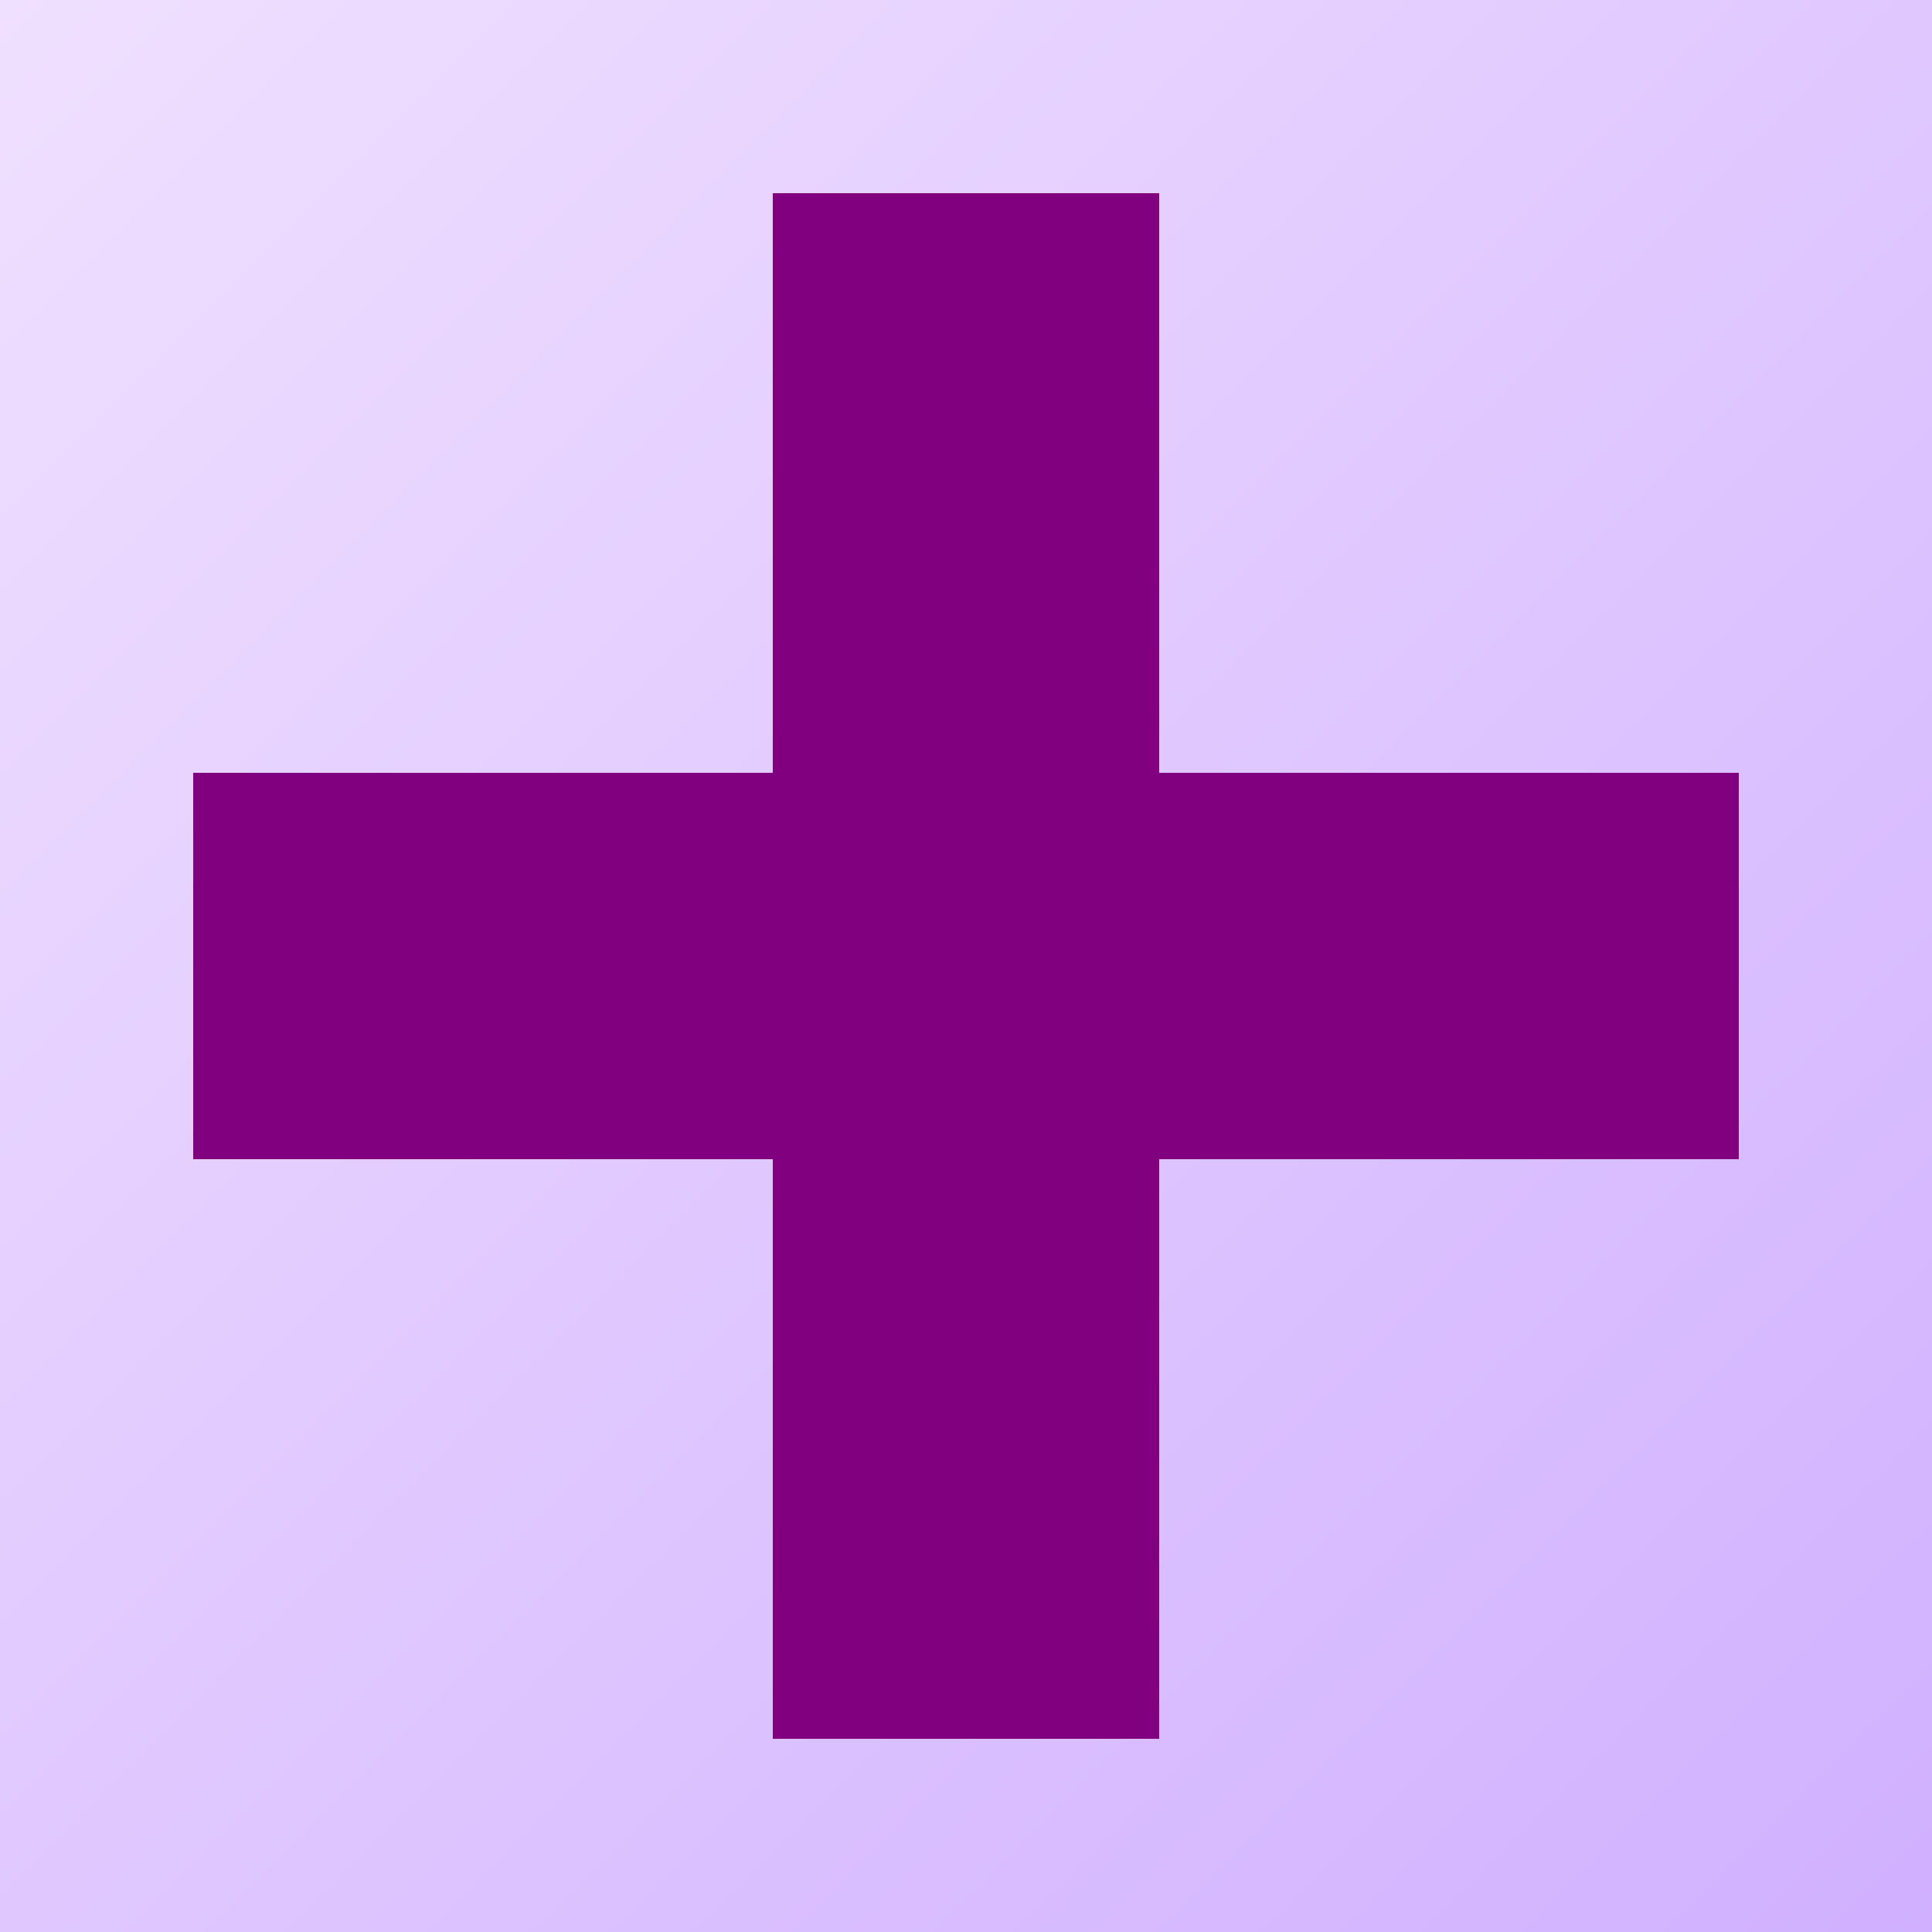
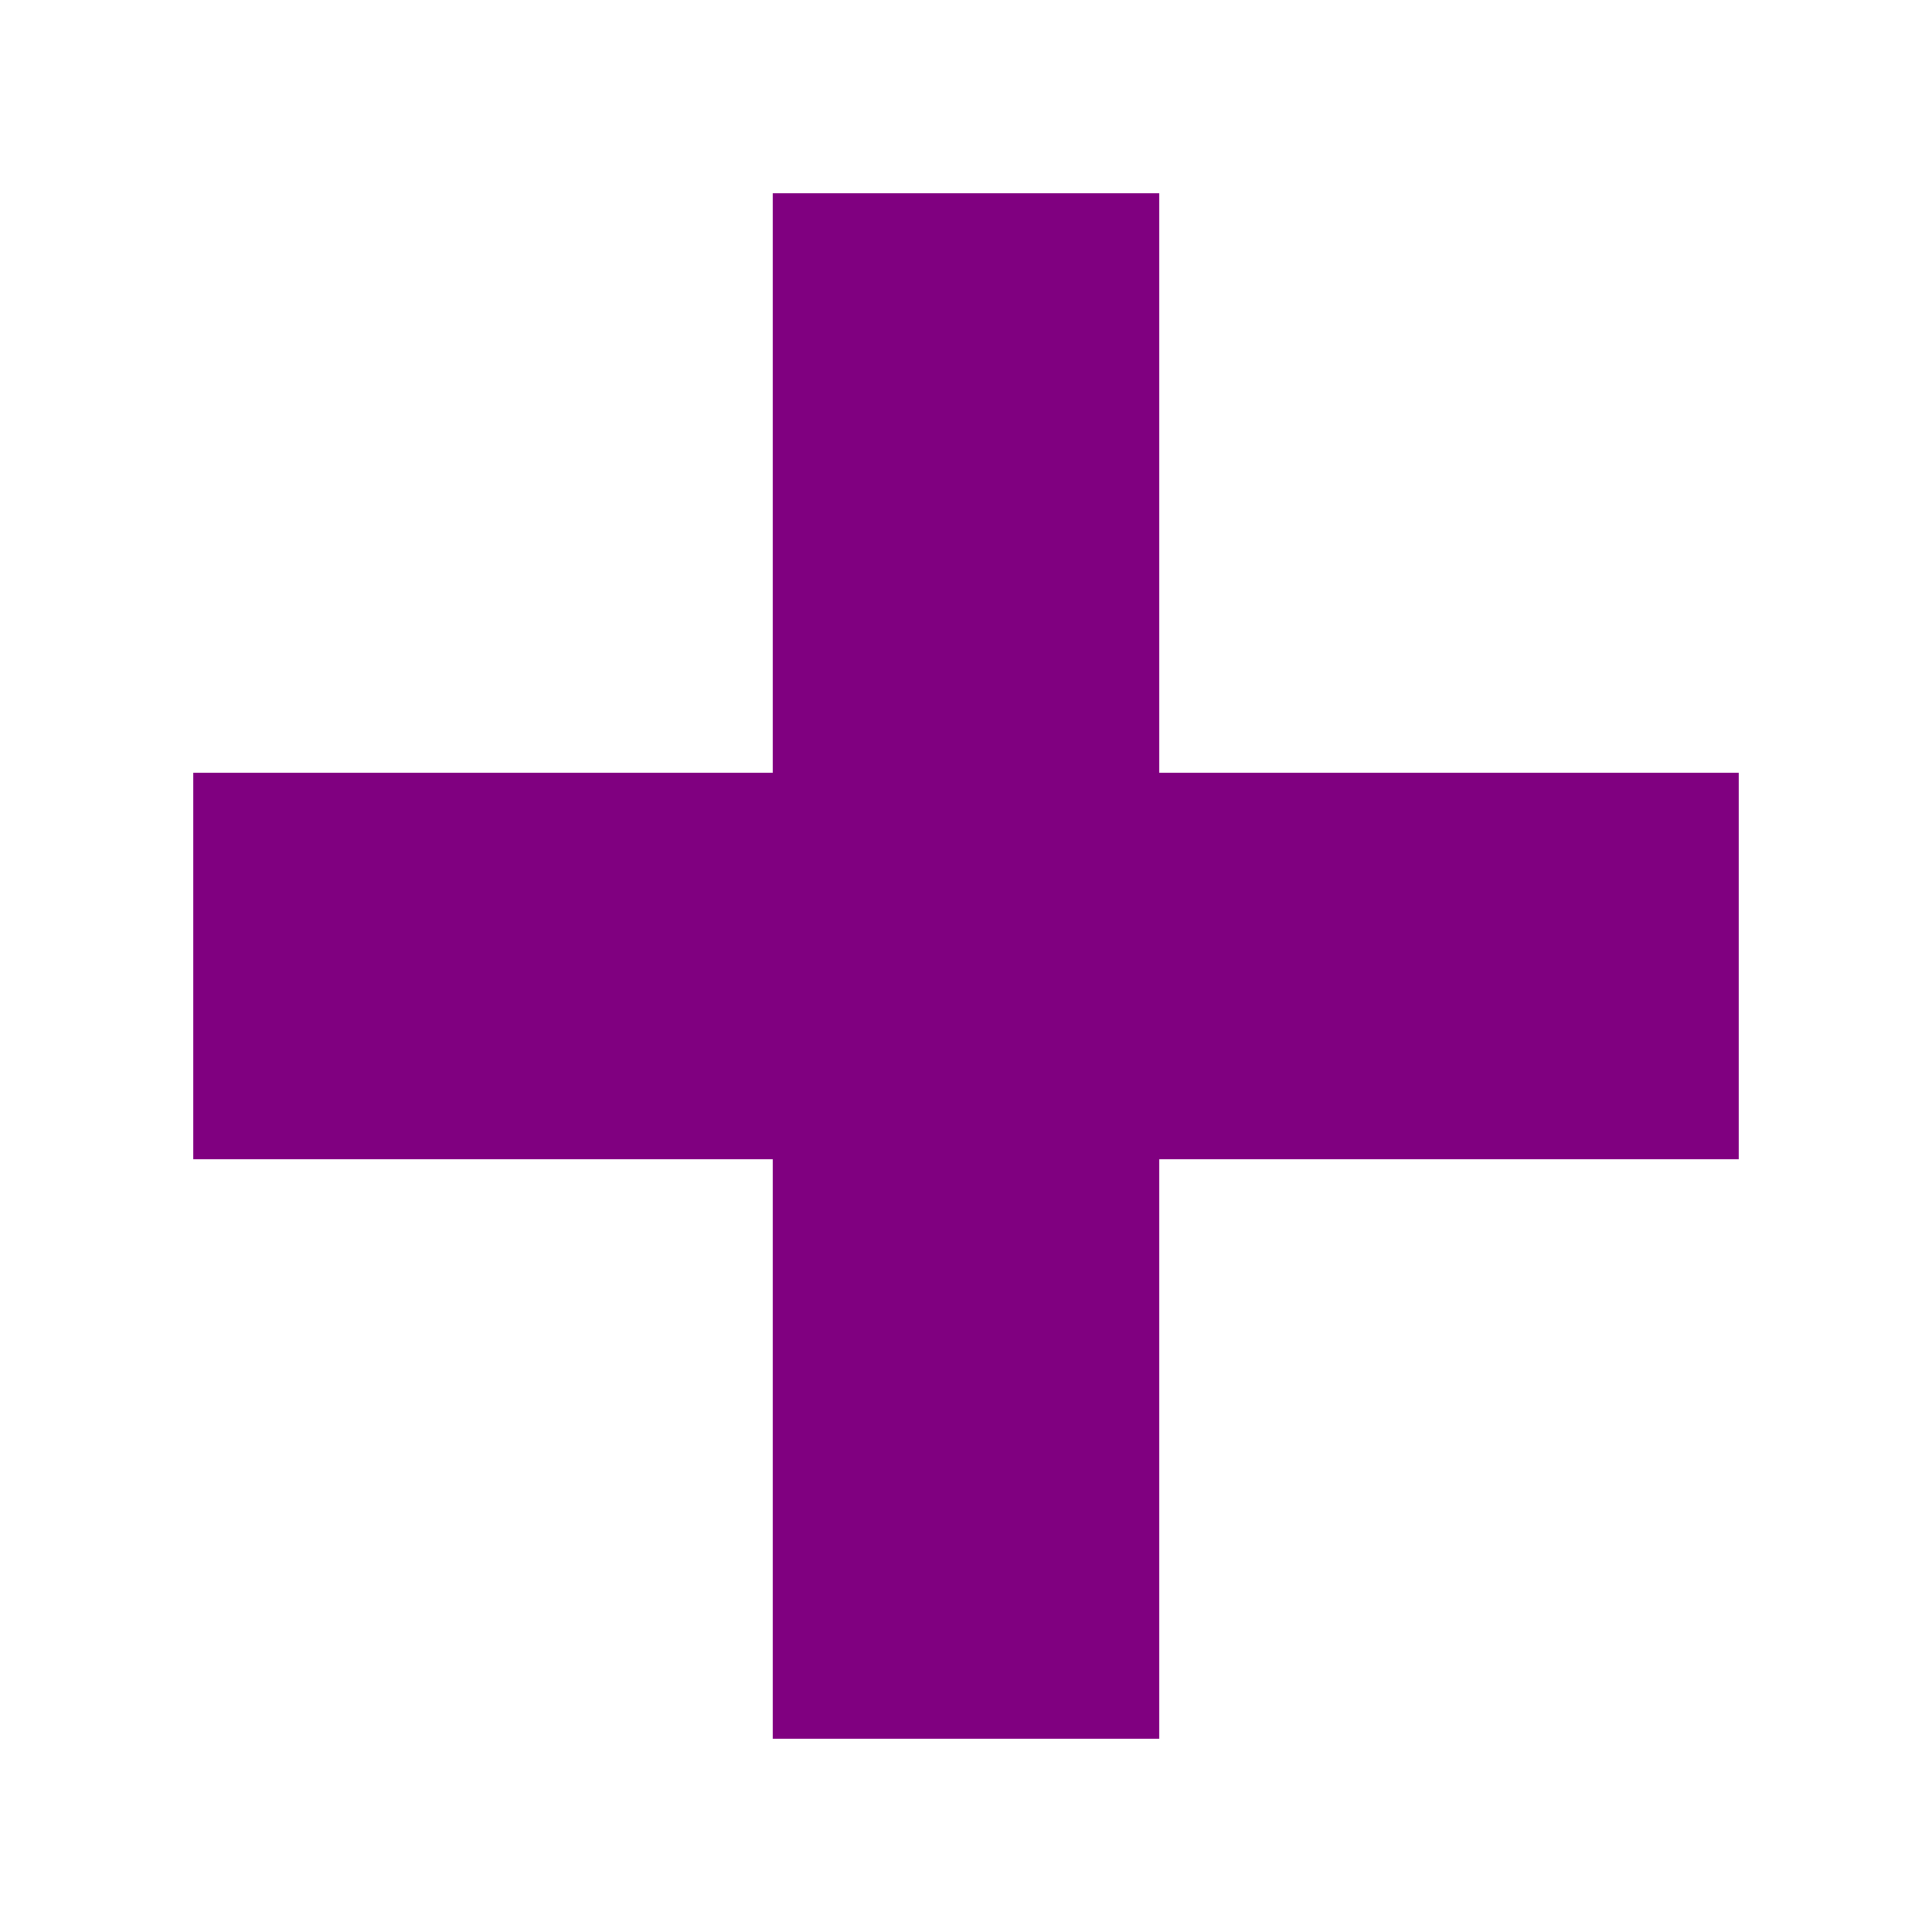
<svg xmlns="http://www.w3.org/2000/svg" width="300" height="300" viewBox="0 0 100 100">
-   <defs>
-     <linearGradient id="bg5" x1="0%" y1="0%" x2="100%" y2="100%">
-       <stop offset="0%" style="stop-color:#f0e0ff" />
-       <stop offset="100%" style="stop-color:#d0b0ff" />
-     </linearGradient>
-   </defs>
-   <rect width="100" height="100" fill="url(#bg5)" />
  <rect x="40" y="10" width="20" height="80" fill="purple" />
  <rect x="10" y="40" width="80" height="20" fill="purple" />
</svg>
